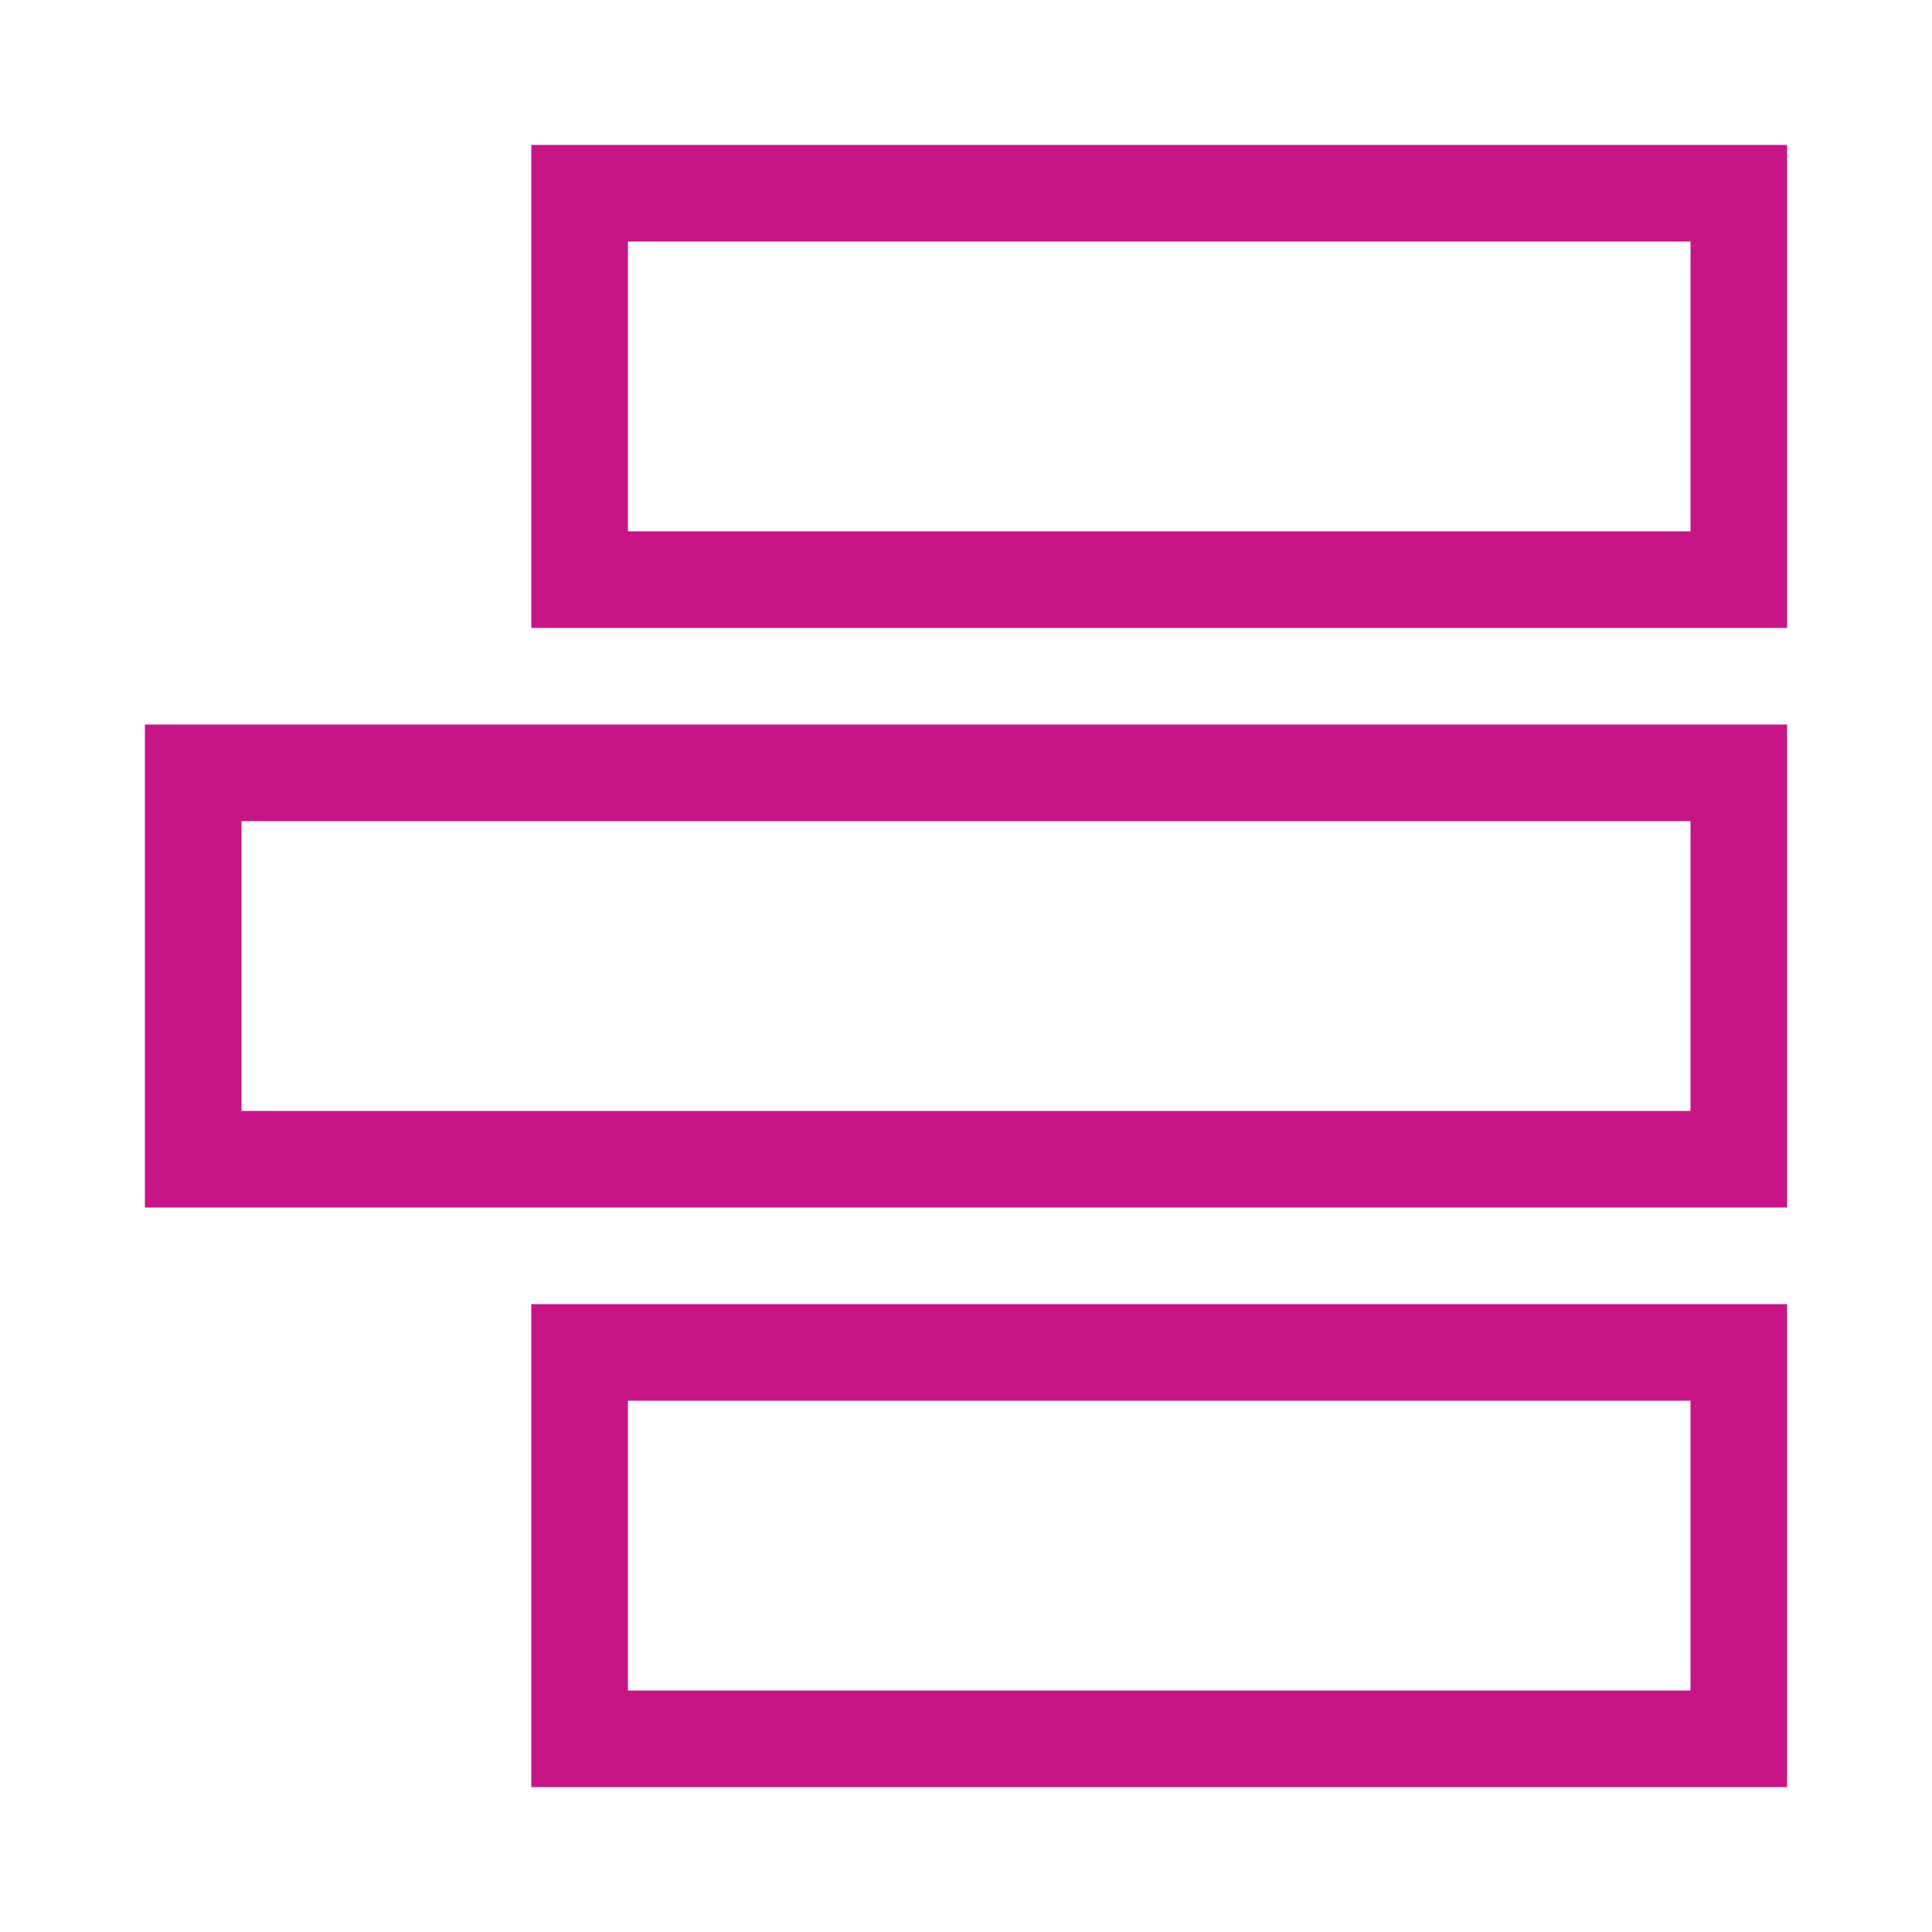
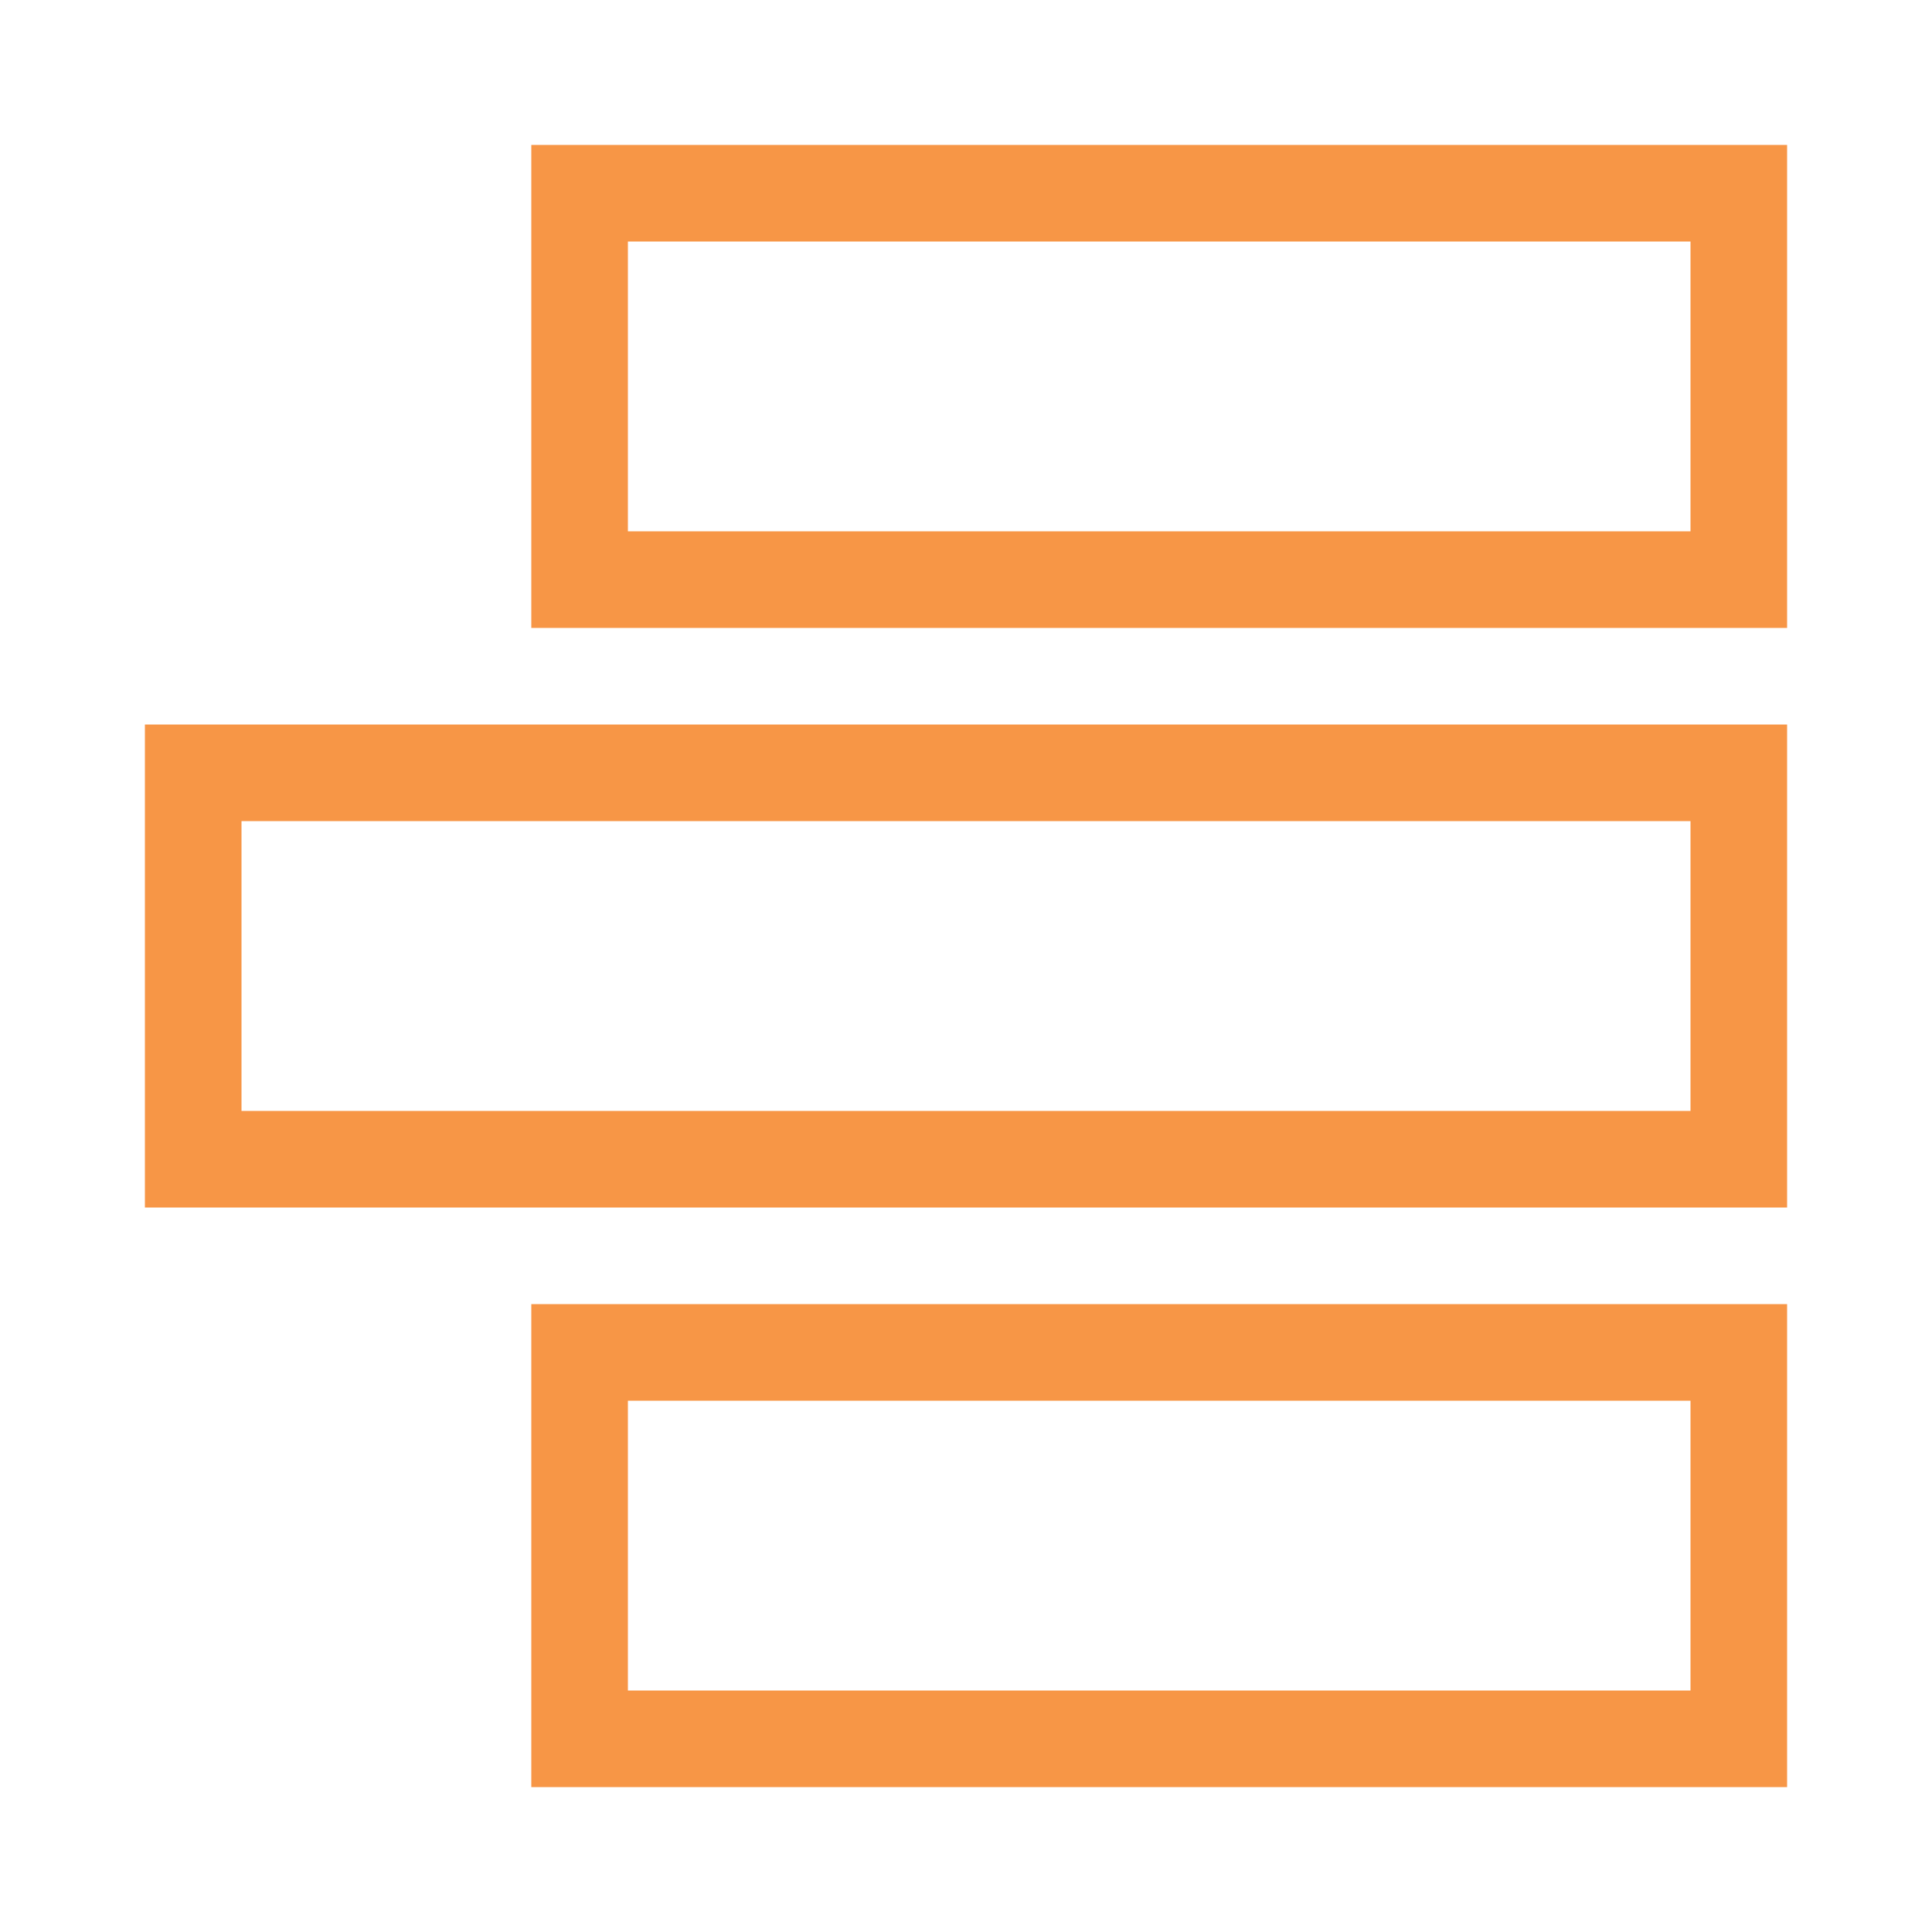
<svg xmlns="http://www.w3.org/2000/svg" width="100" height="100" viewBox="0 0 100 100">
-   <rect x="30" y="10" width="60" height="20" fill="none" stroke="#C71585" stroke-linecap="round" stroke-width="5" />
-   <rect x="10" y="40" width="80" height="20" fill="none" stroke="#C71585" stroke-linecap="round" stroke-width="5" />
-   <rect x="30" y="70" width="60" height="20" fill="none" stroke="#C71585" stroke-linecap="round" stroke-width="5" />
+   <rect x="30" y="10" width="60" height="20" fill="none" stroke="#F79646" stroke-linecap="round" stroke-width="5" />
+   <rect x="10" y="40" width="80" height="20" fill="none" stroke="#F79646" stroke-linecap="round" stroke-width="5" />
+   <rect x="30" y="70" width="60" height="20" fill="none" stroke="#F79646" stroke-linecap="round" stroke-width="5" />
</svg>
